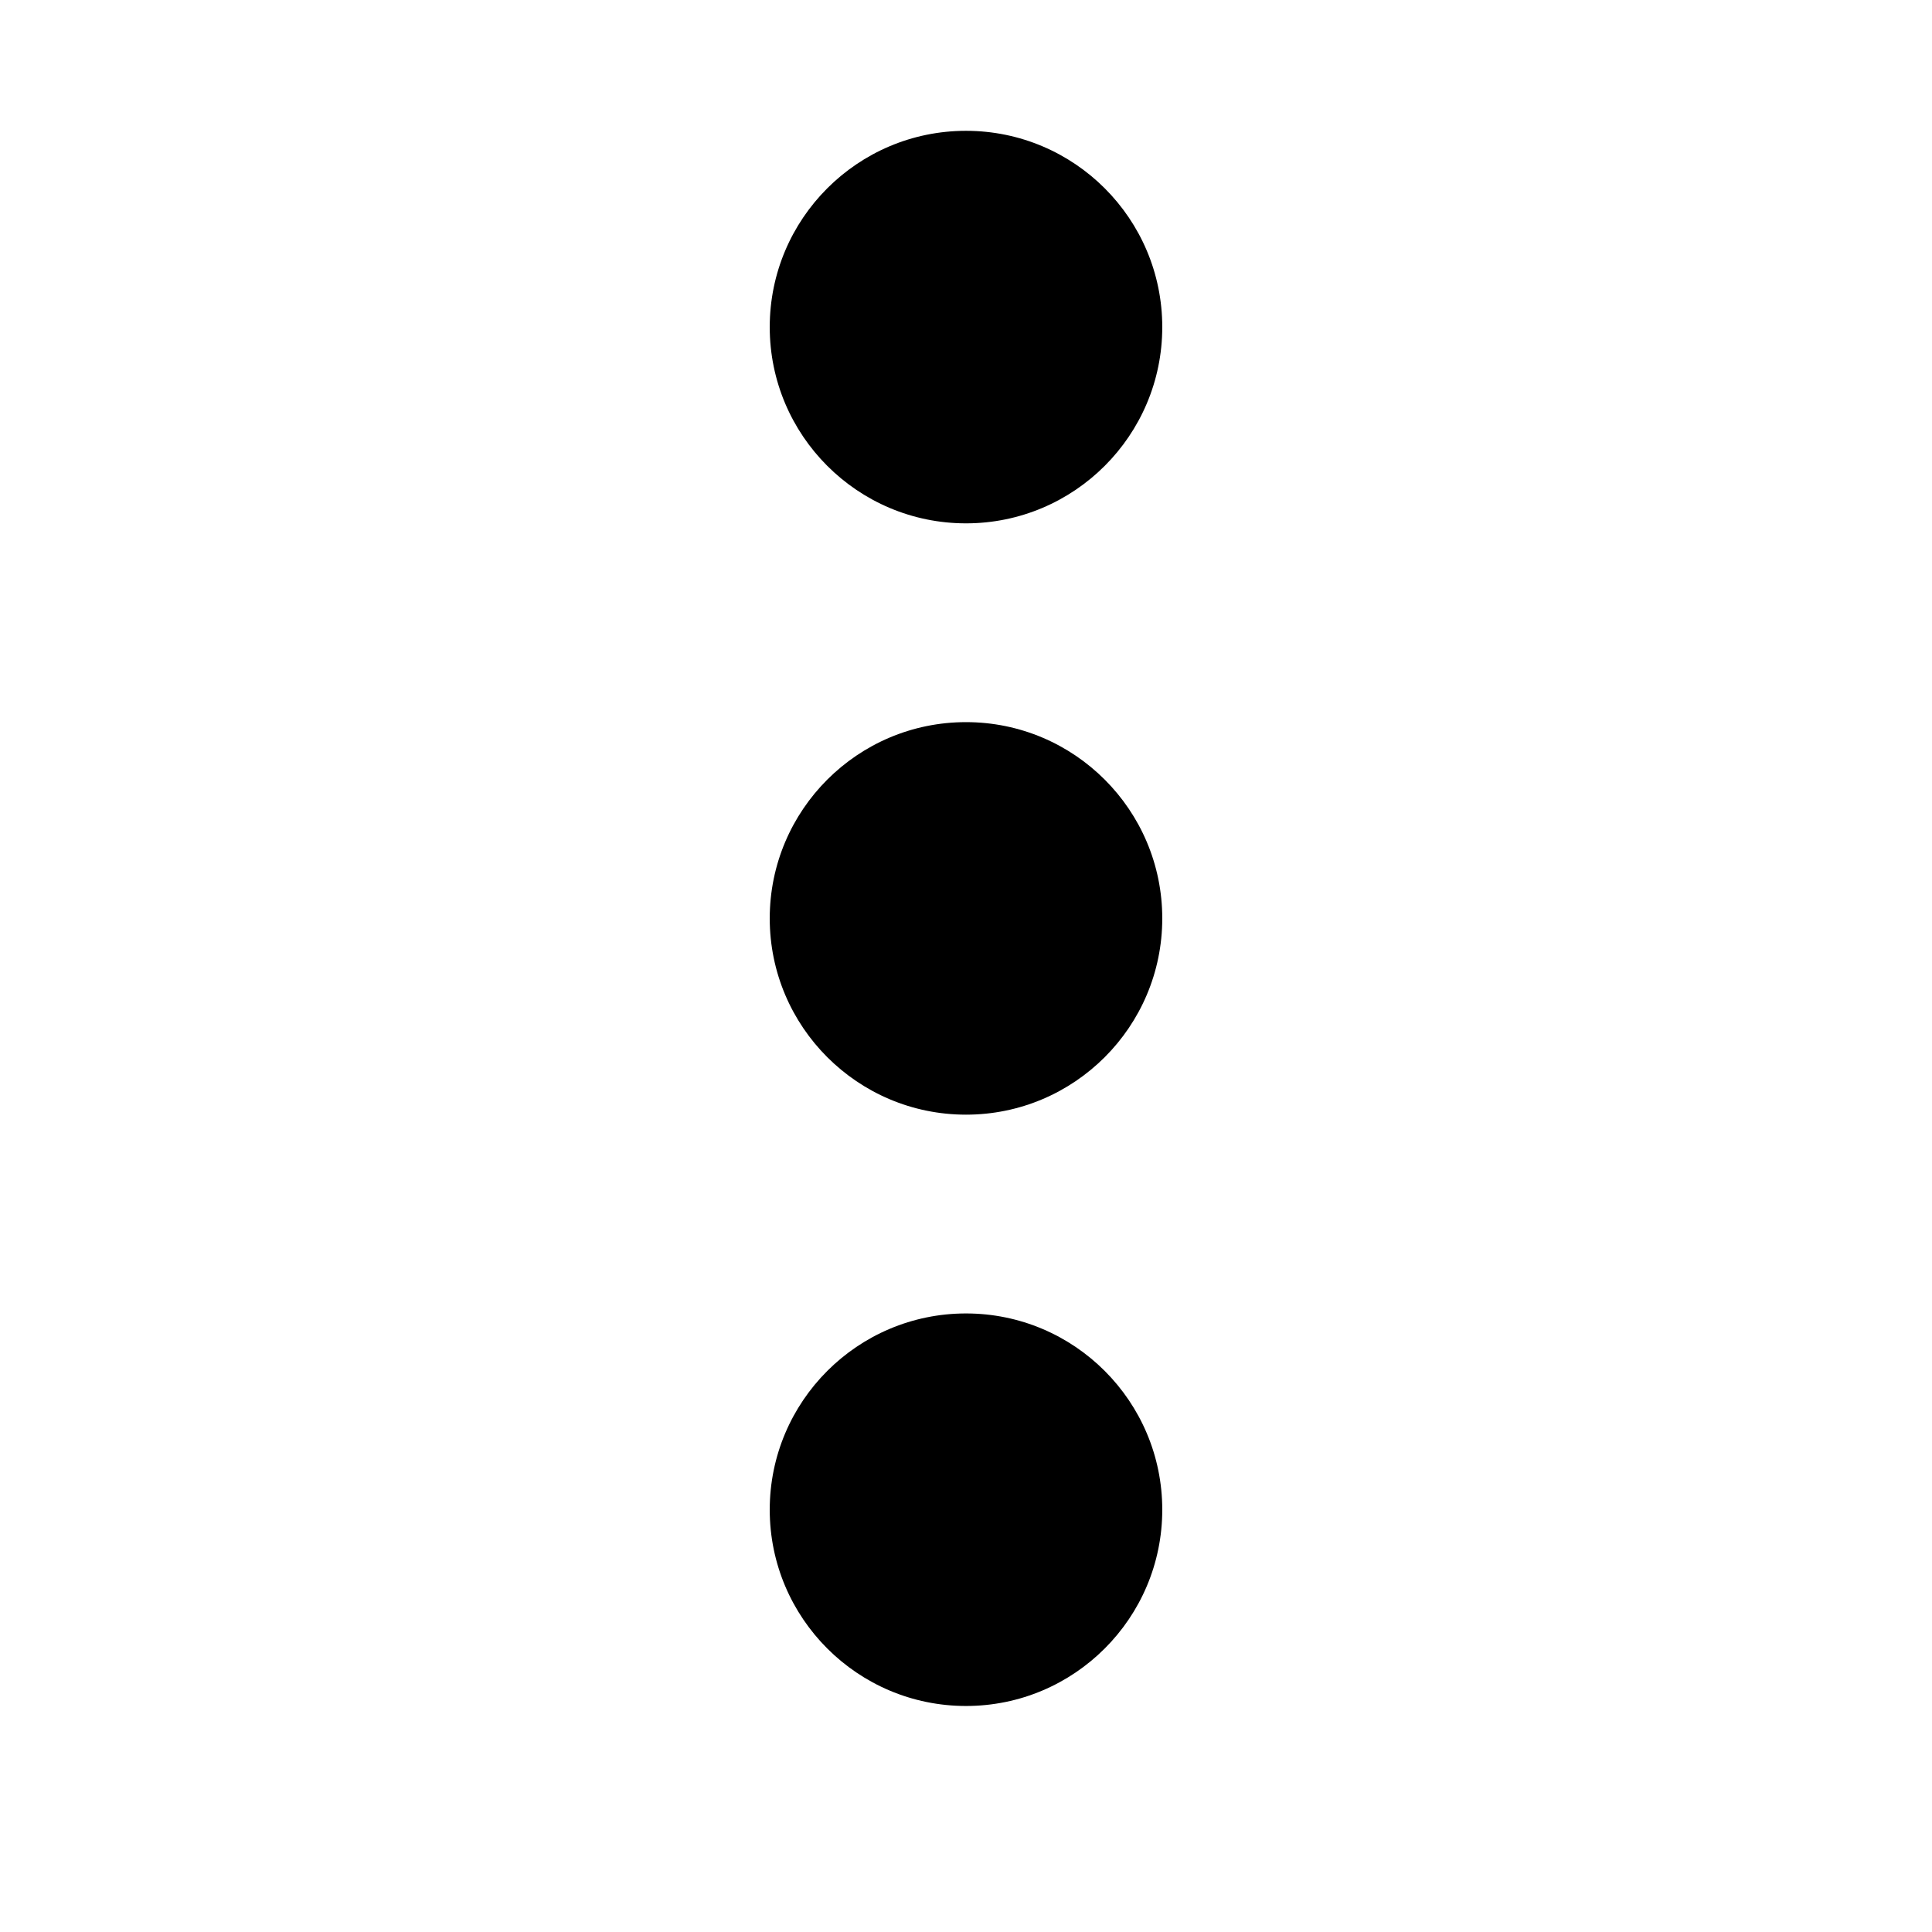
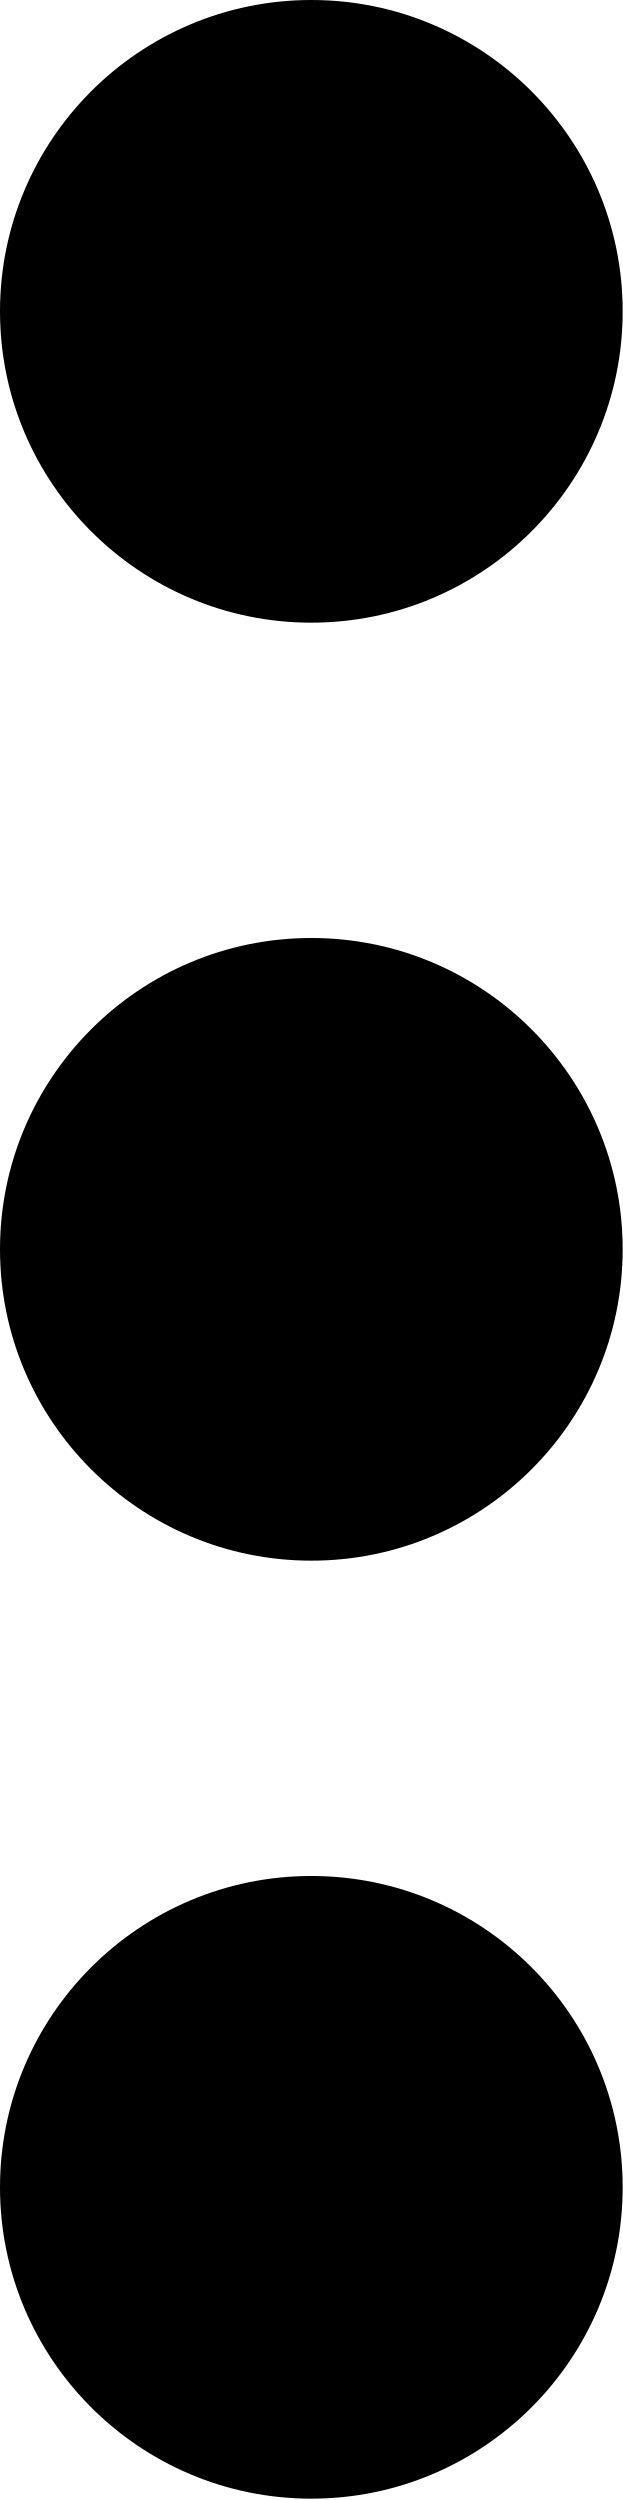
- <svg xmlns="http://www.w3.org/2000/svg" width="100%" height="100%" viewBox="0 0 2160 2160" version="1.1" xml:space="preserve" style="fill-rule:evenodd;clip-rule:evenodd;stroke-linejoin:round;stroke-miterlimit:2;">
-   <rect id="Menu" x="0" y="0" width="2160" height="2160" style="fill:none;" />
-   <g id="Menu1">
+ <svg xmlns="http://www.w3.org/2000/svg" width="100%" height="100%" viewBox="0 0 439 1762" version="1.1" xml:space="preserve" style="fill-rule:evenodd;clip-rule:evenodd;stroke-linejoin:round;stroke-miterlimit:2;">
+   <g transform="matrix(1,0,0,1,-860.571,-146.255)">
    <path d="M1080,1468.45C1201.11,1468.45 1299.43,1566.78 1299.43,1687.88C1299.43,1808.99 1201.11,1907.31 1080,1907.31C958.894,1907.31 860.571,1808.99 860.571,1687.88C860.571,1566.78 958.894,1468.45 1080,1468.45ZM1080,807.354C1201.11,807.354 1299.43,905.677 1299.43,1026.78C1299.43,1147.89 1201.11,1246.21 1080,1246.21C958.894,1246.21 860.571,1147.89 860.571,1026.78C860.571,905.677 958.894,807.354 1080,807.354ZM1080,146.255C1201.11,146.255 1299.43,244.578 1299.43,365.684C1299.43,486.79 1201.11,585.112 1080,585.112C958.894,585.112 860.571,486.79 860.571,365.684C860.571,244.578 958.894,146.255 1080,146.255Z" />
  </g>
</svg>
